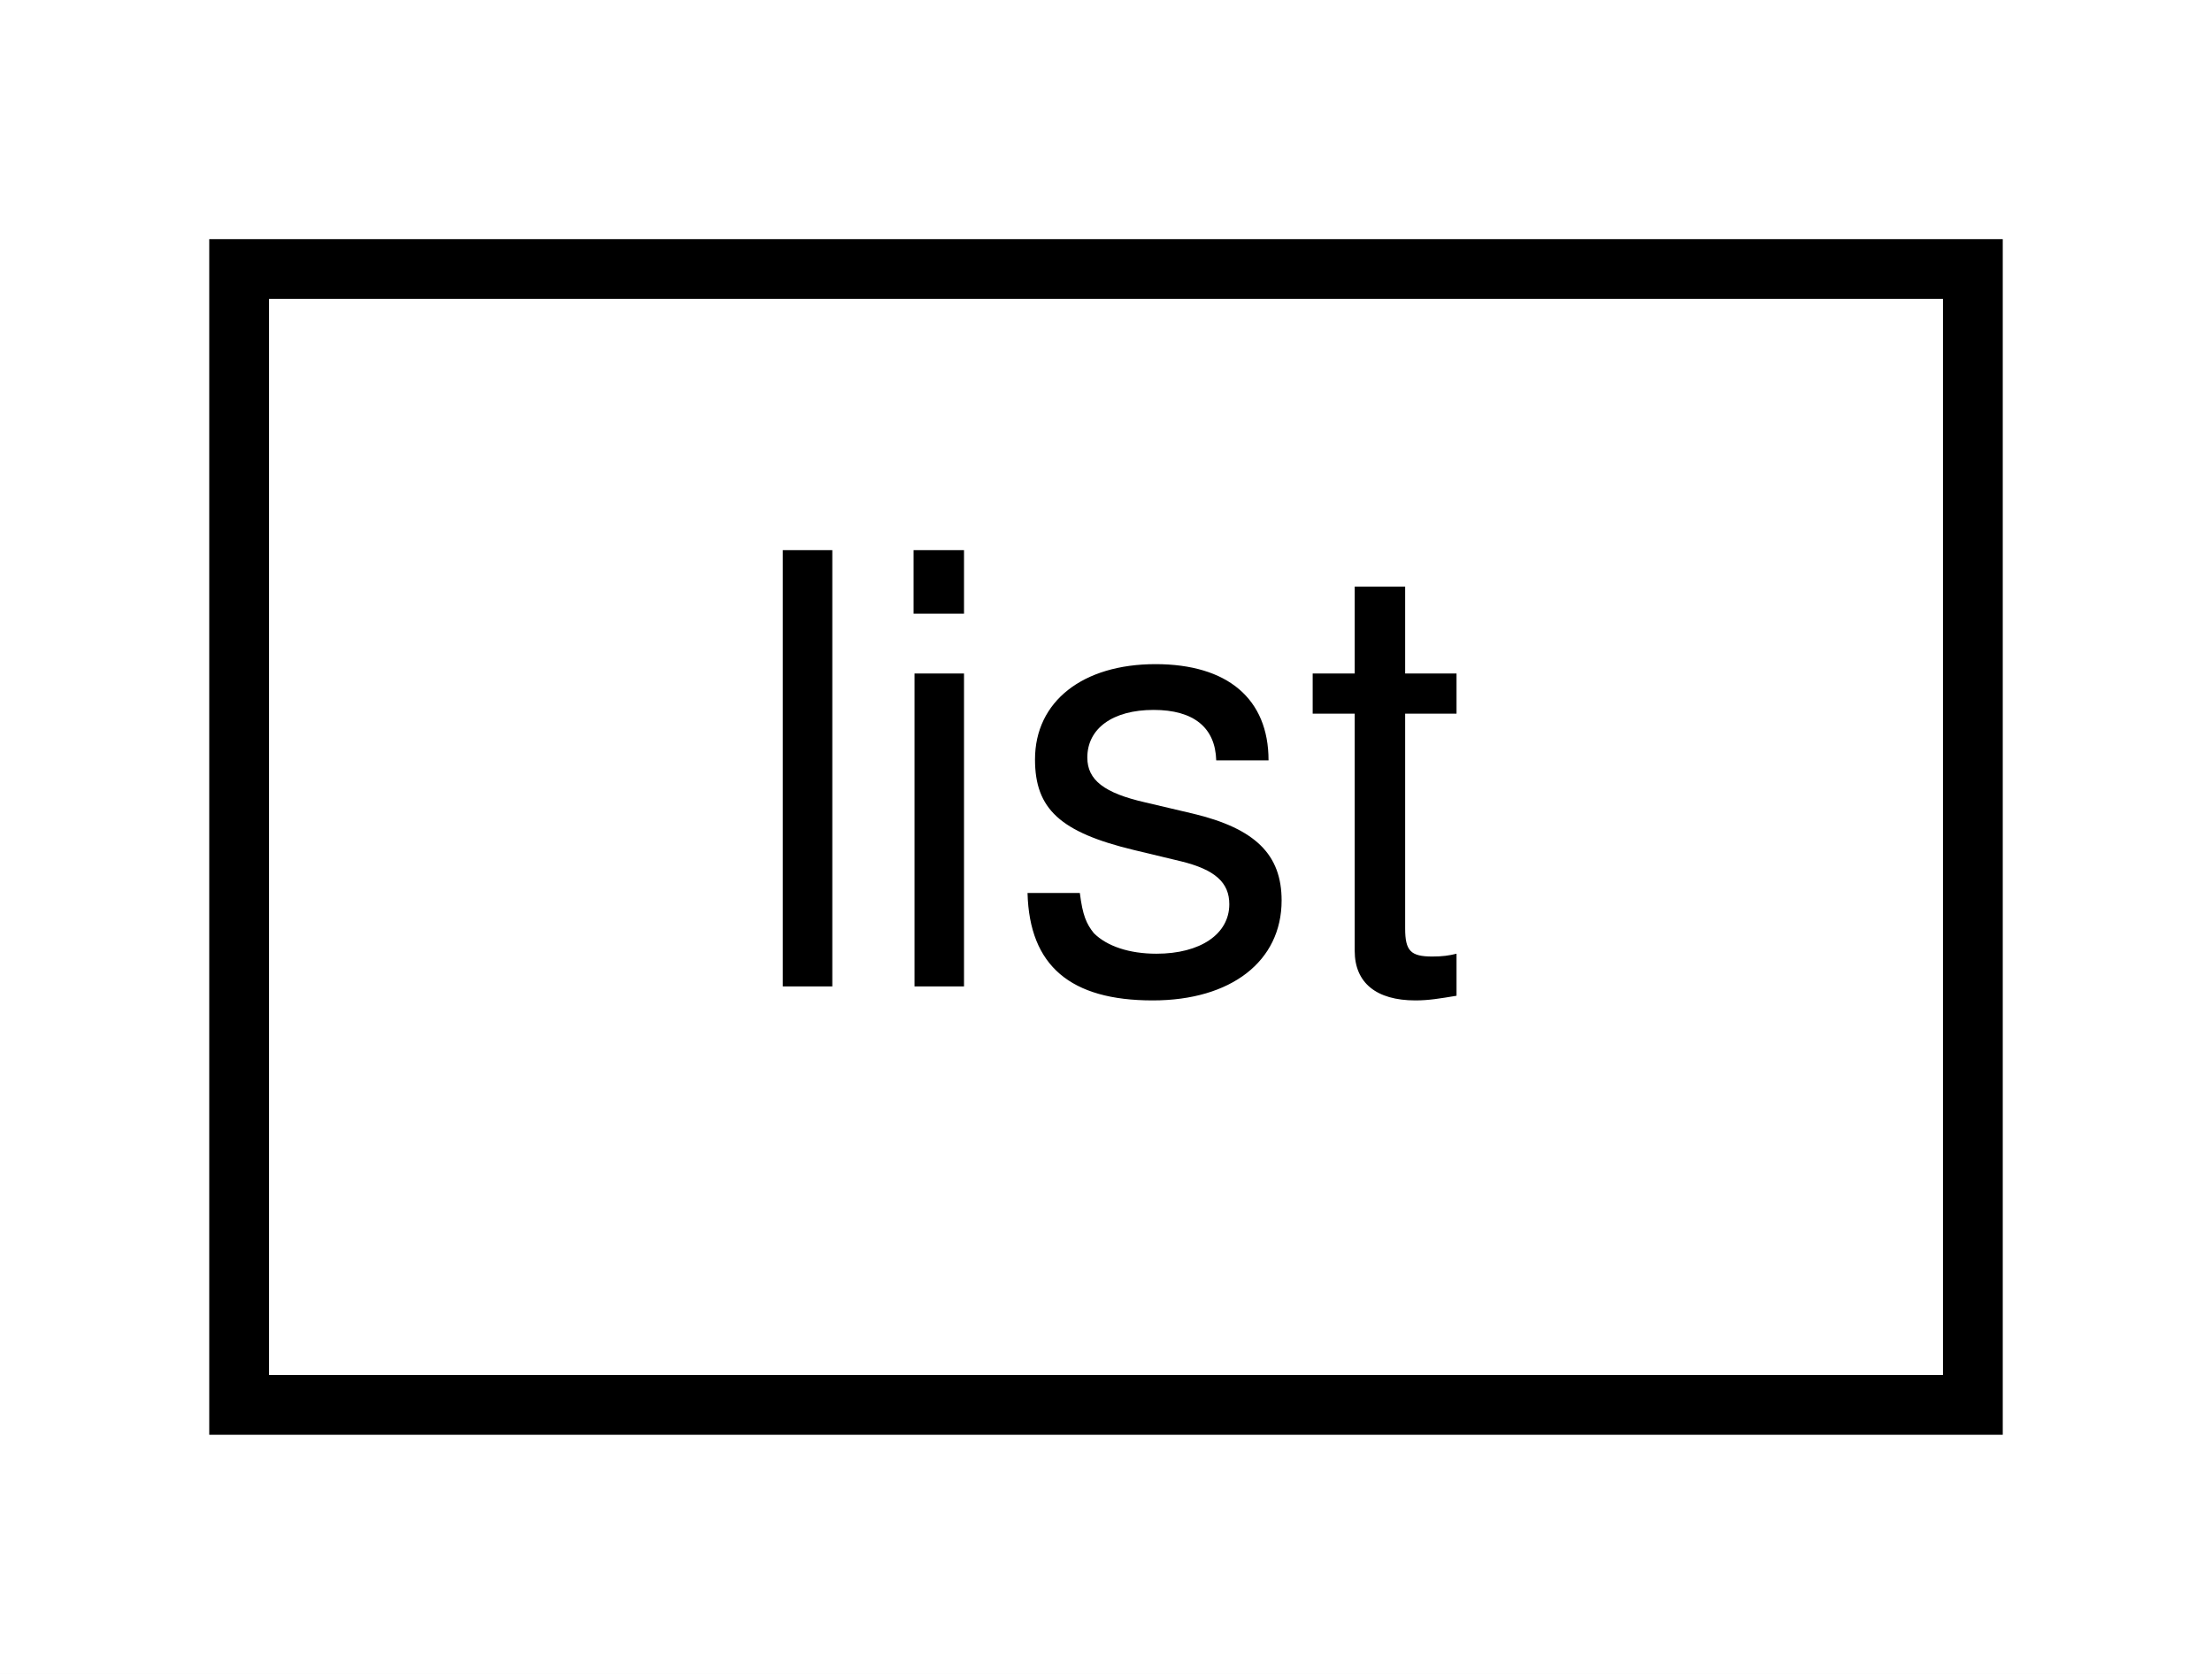
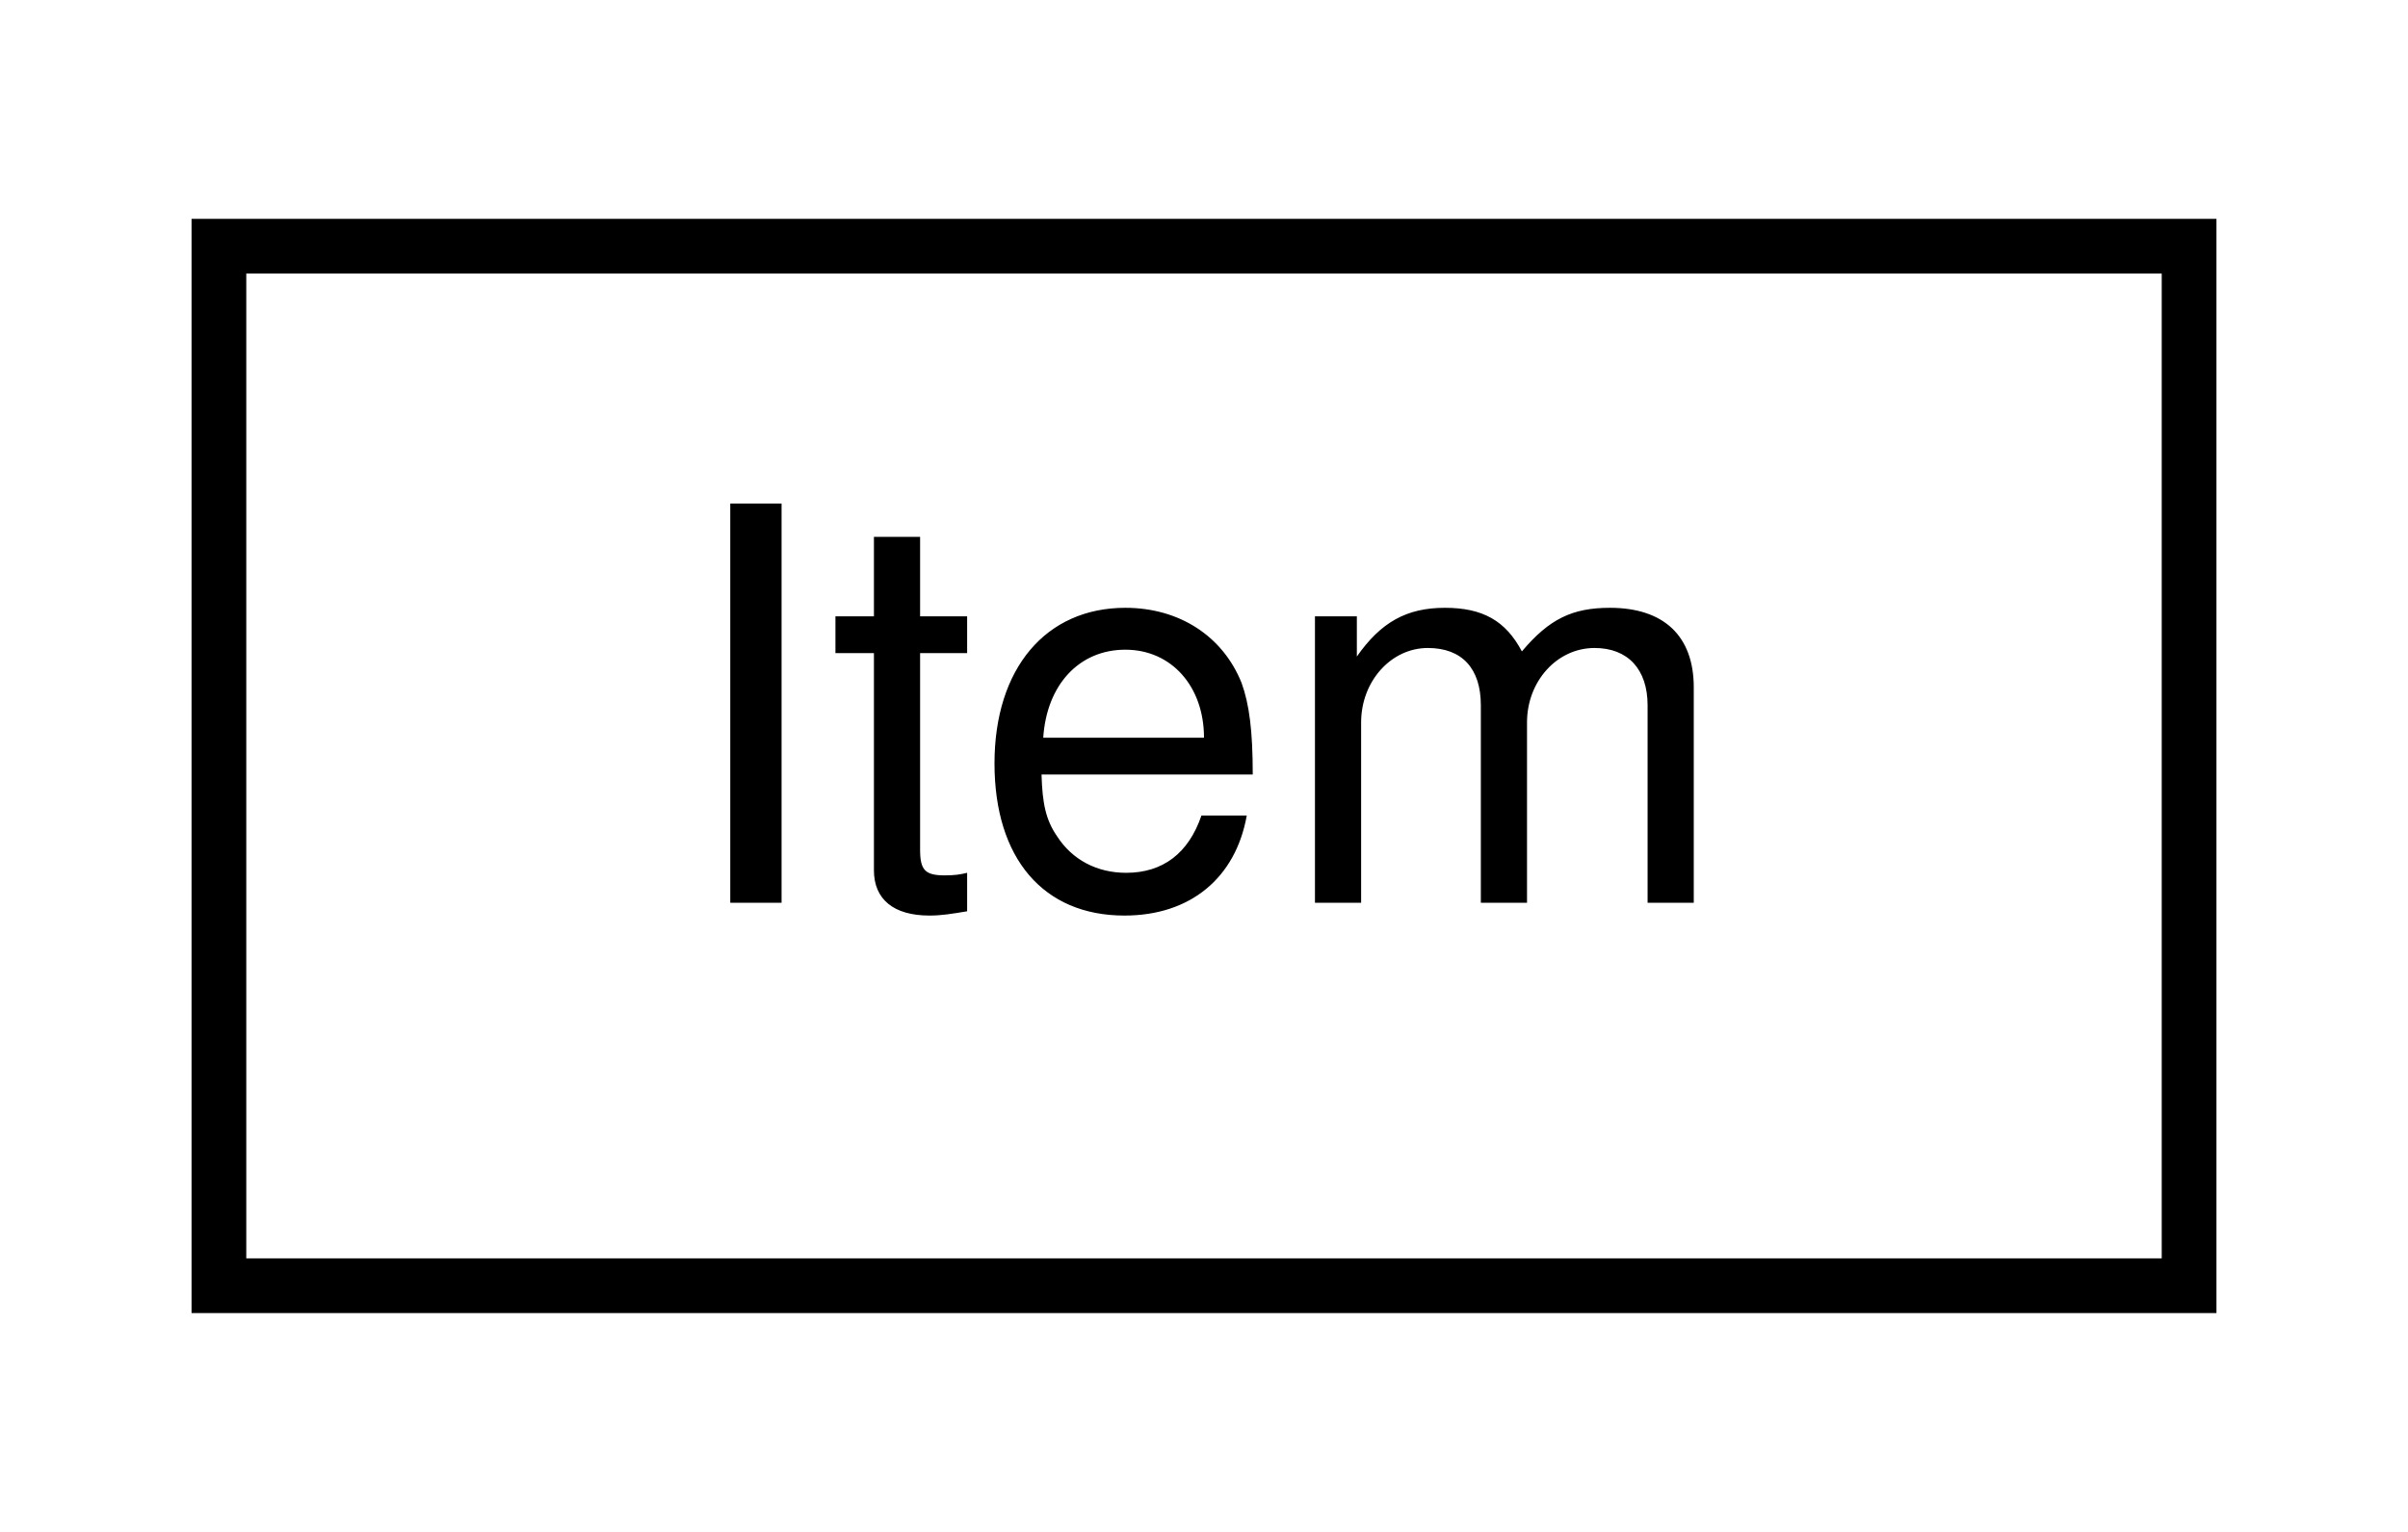
- <svg xmlns="http://www.w3.org/2000/svg" xmlns:xlink="http://www.w3.org/1999/xlink" width="37pt" height="28pt" viewBox="0.00 0.00 37.00 28.00">
+ <svg xmlns="http://www.w3.org/2000/svg" xmlns:xlink="http://www.w3.org/1999/xlink" width="44pt" height="28pt" viewBox="0.00 0.00 44.00 28.00">
  <g id="graph0" class="graph" transform="scale(1 1) rotate(0) translate(4 24)">
-     <polygon fill="white" stroke="transparent" points="-4,4 -4,-24 33,-24 33,4 -4,4" />
+     <polygon fill="white" stroke="transparent" points="-4,4 -4,-24 40,-24 40,4 -4,4" />
    <g id="node1" class="node">
      <g id="a_node1">
-         <a xlink:href="d8/d10/structlist.html" target="_top" xlink:title=" ">
-           <polygon fill="white" stroke="black" points="0,-0.5 0,-19.5 29,-19.5 29,-0.5 0,-0.5" />
-           <text text-anchor="middle" x="14.5" y="-7.5" font-family="Helvetica,sans-Serif" font-size="10.00">list</text>
+         <a xlink:href="db/d66/struct_item.html" target="_top" xlink:title=" ">
+           <polygon fill="white" stroke="black" points="0,-0.5 0,-19.5 36,-19.5 36,-0.5 0,-0.5" />
+           <text text-anchor="middle" x="18" y="-7.5" font-family="Helvetica,sans-Serif" font-size="10.00">Item</text>
        </a>
      </g>
    </g>
  </g>
</svg>
